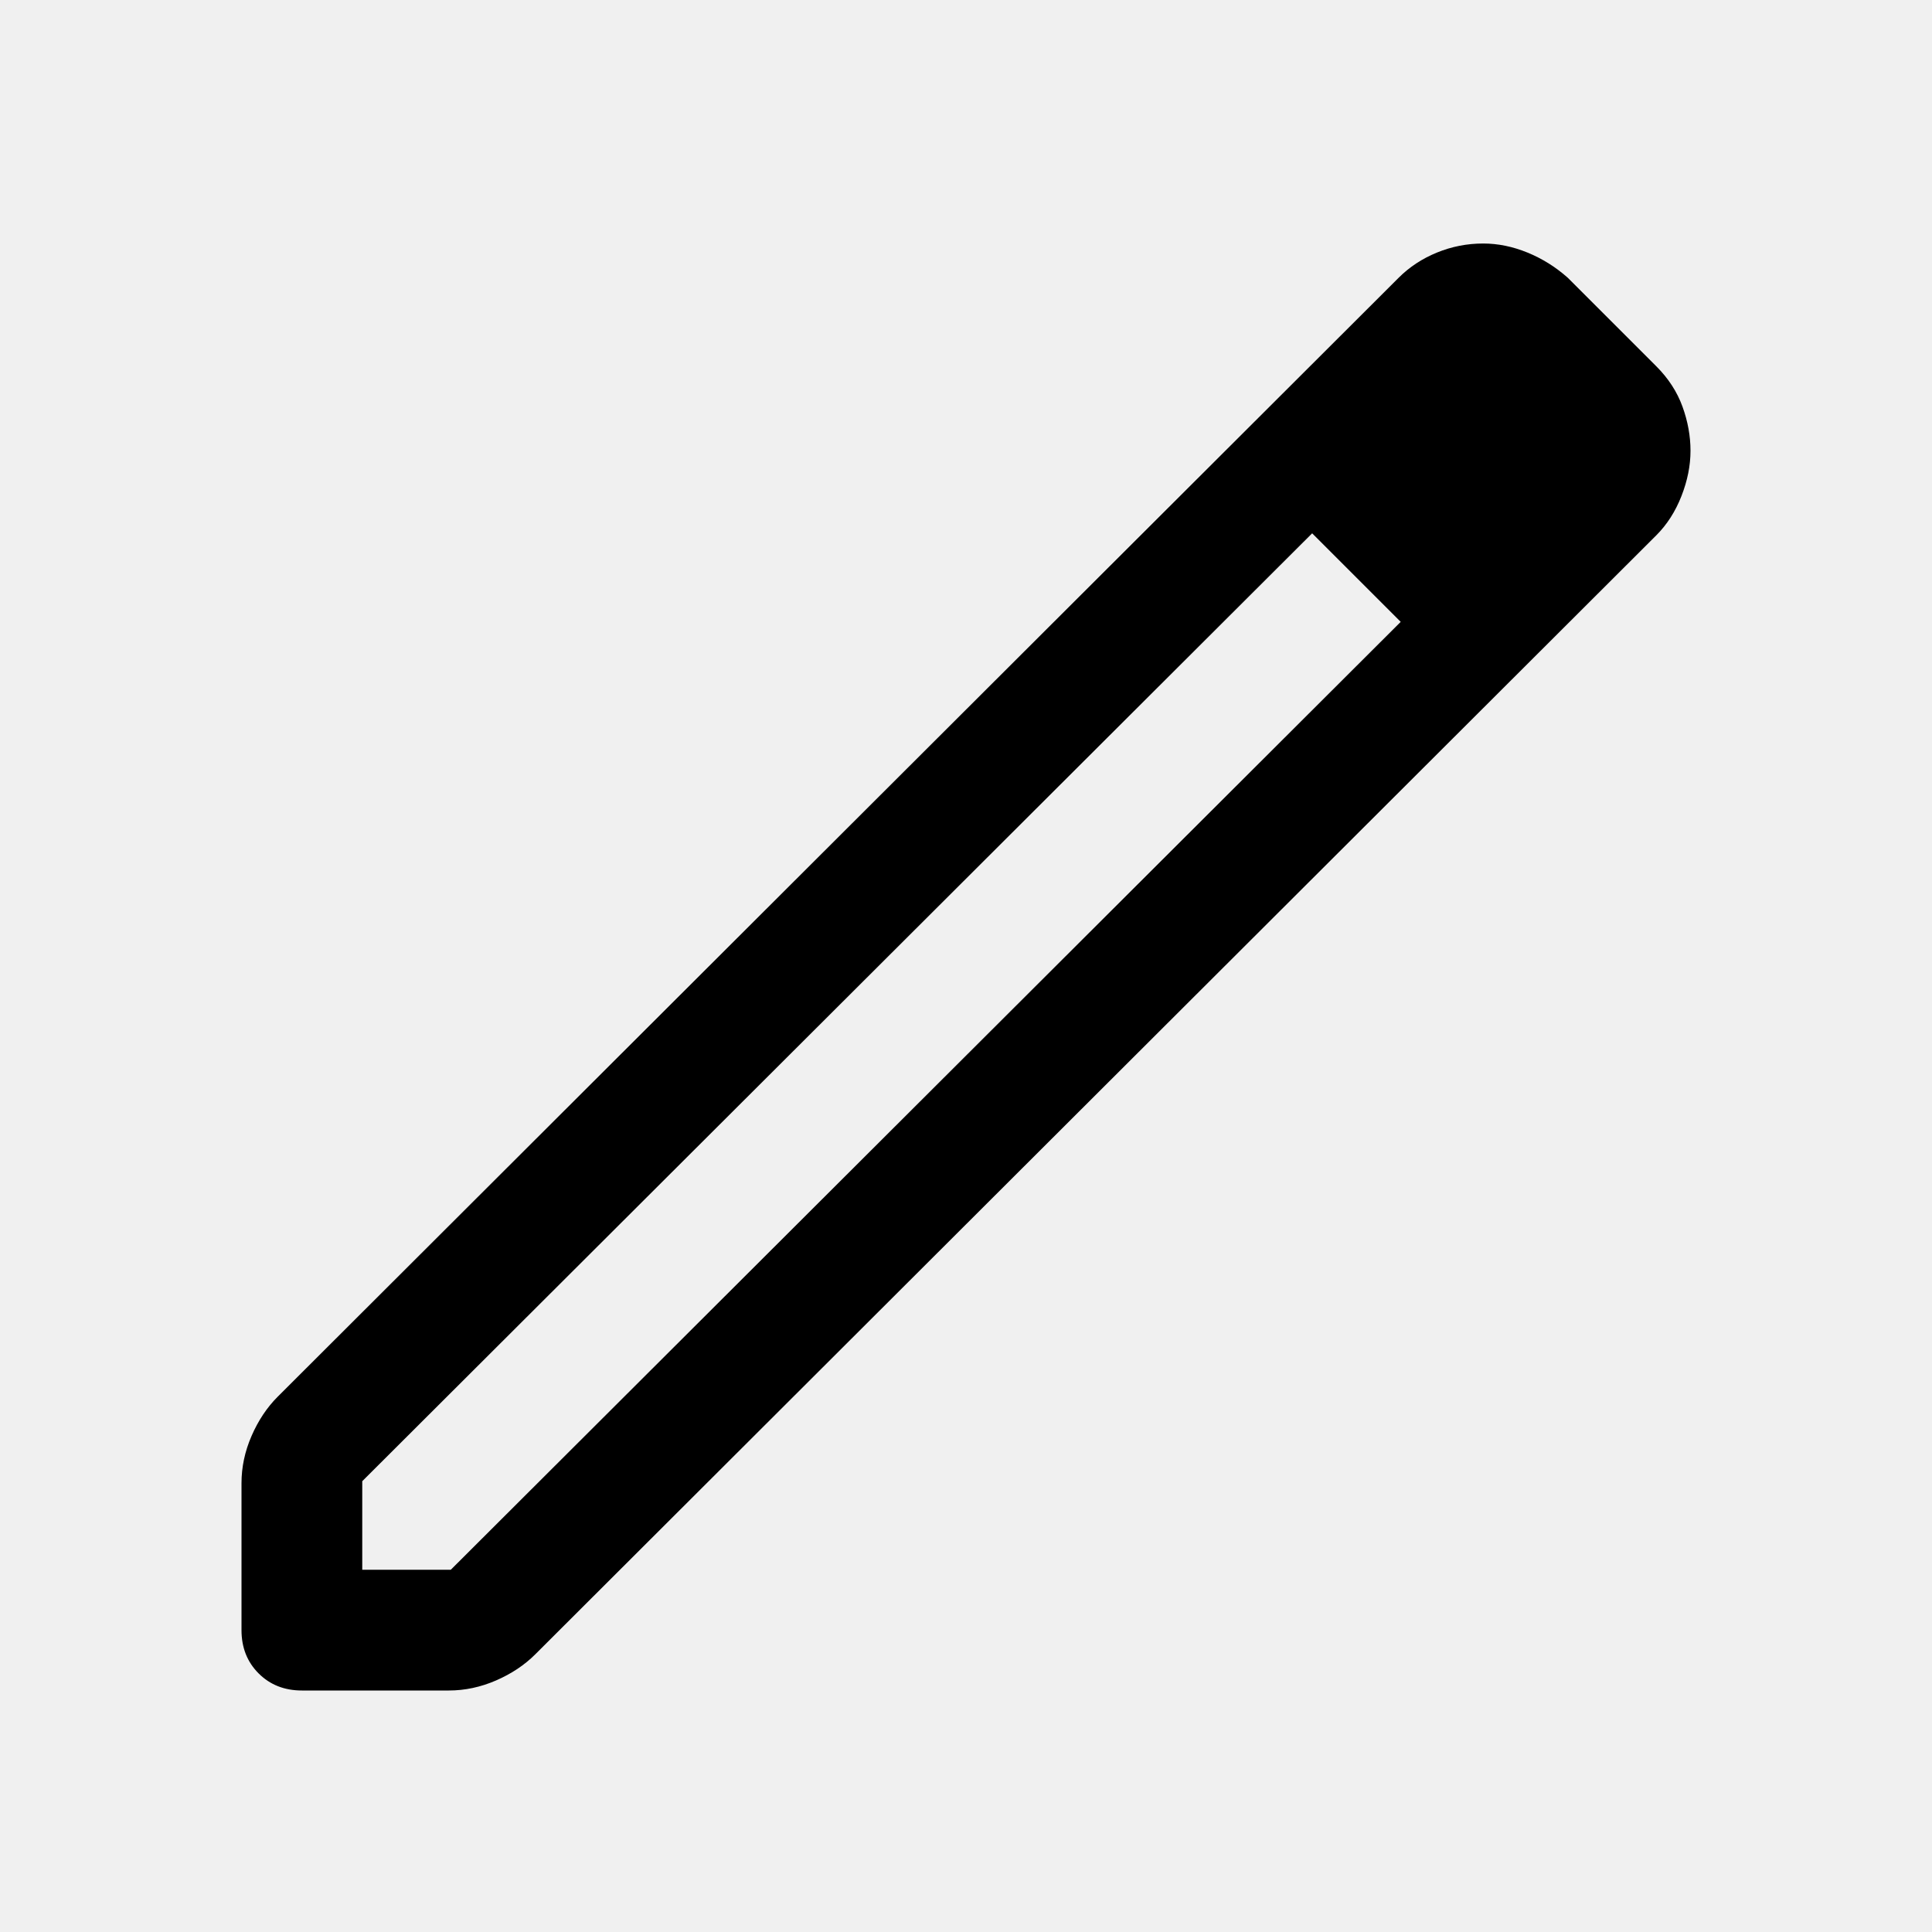
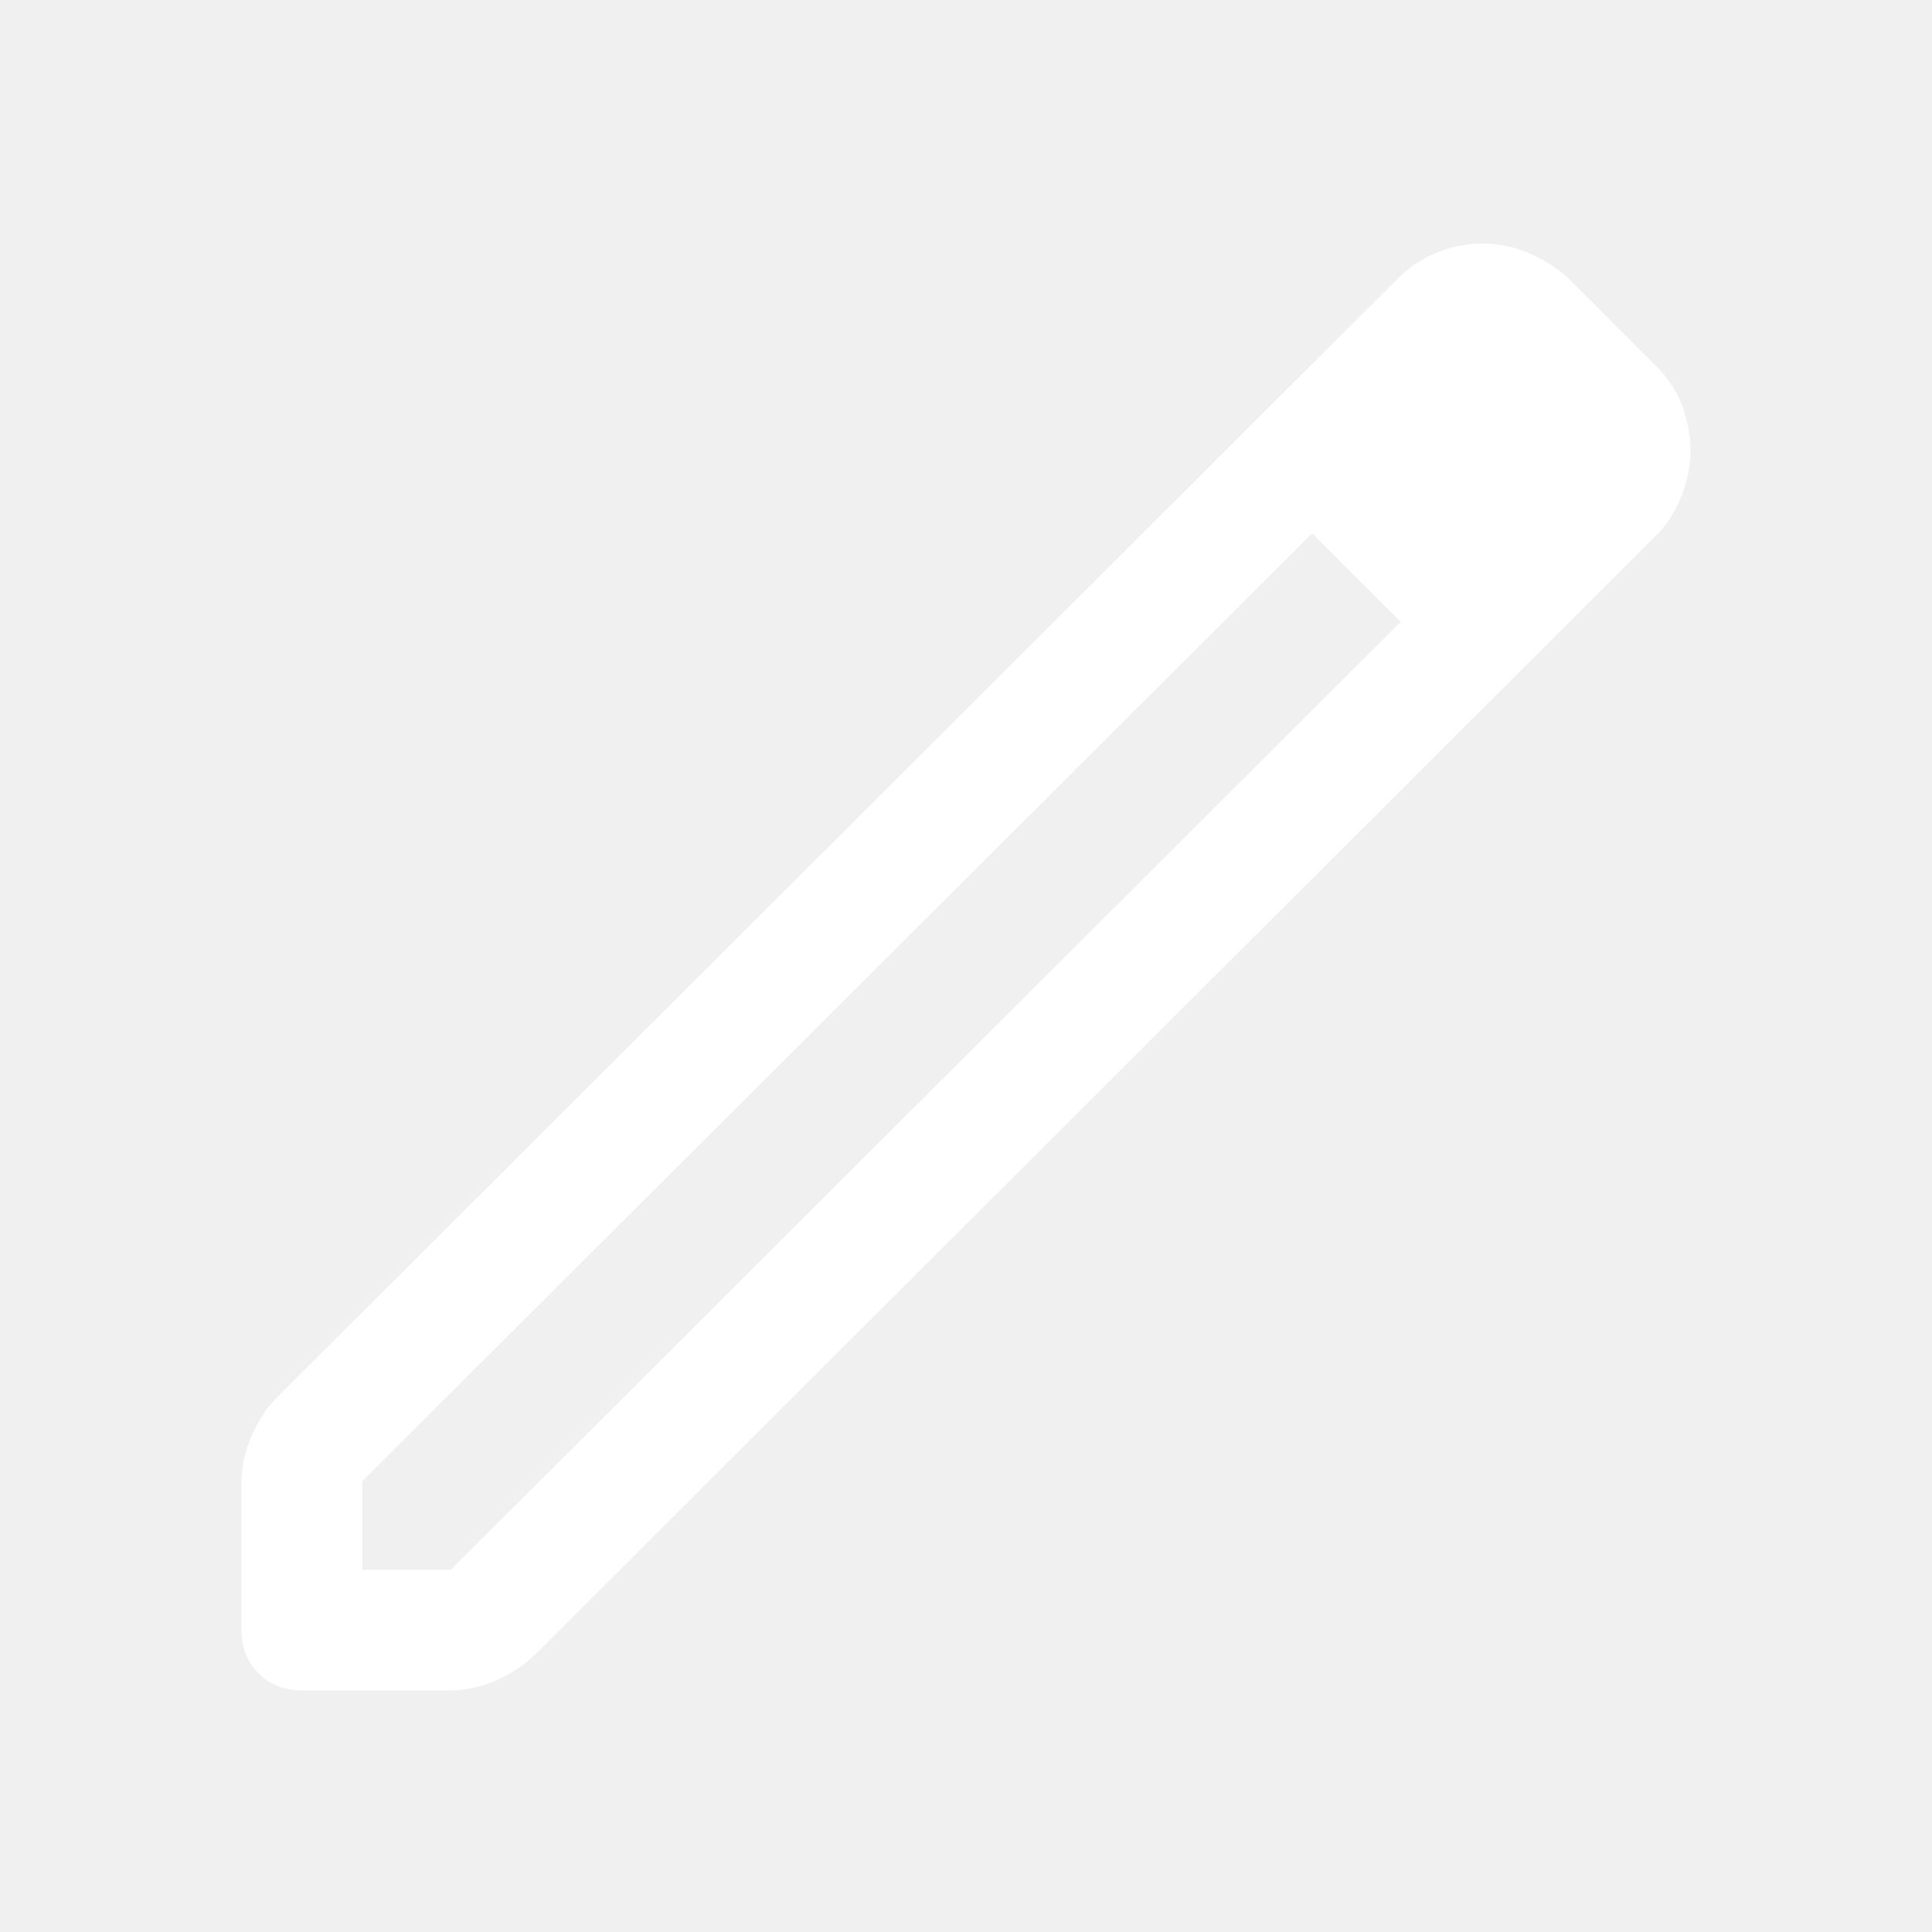
<svg xmlns="http://www.w3.org/2000/svg" height="48" viewBox="0 -960 960 960" width="48">
-   <path d="M180-180h44l472-471-44-44-472 471v44Zm-30 60q-13 0-21.5-8.5T120-150v-73q0-12 5-23.5t13-19.5l557-556q8-8 19-12.5t23-4.5q11 0 22 4.5t20 12.5l44 44q9 9 13 20t4 22q0 11-4.5 22.5T823-694L266-138q-8 8-19.5 13t-23.5 5h-73Zm629-617-41-41 41 41Zm-105 64-22-22 44 44-22-22Z" />
+   <path fill="#fff" d="M180-180h44l472-471-44-44-472 471v44Zm-30 60q-13 0-21.5-8.5T120-150v-73q0-12 5-23.5t13-19.5l557-556q8-8 19-12.5t23-4.5q11 0 22 4.5t20 12.5l44 44q9 9 13 20t4 22q0 11-4.5 22.5T823-694L266-138q-8 8-19.5 13t-23.5 5h-73Zm629-617-41-41 41 41Zm-105 64-22-22 44 44-22-22Z" />
</svg>
